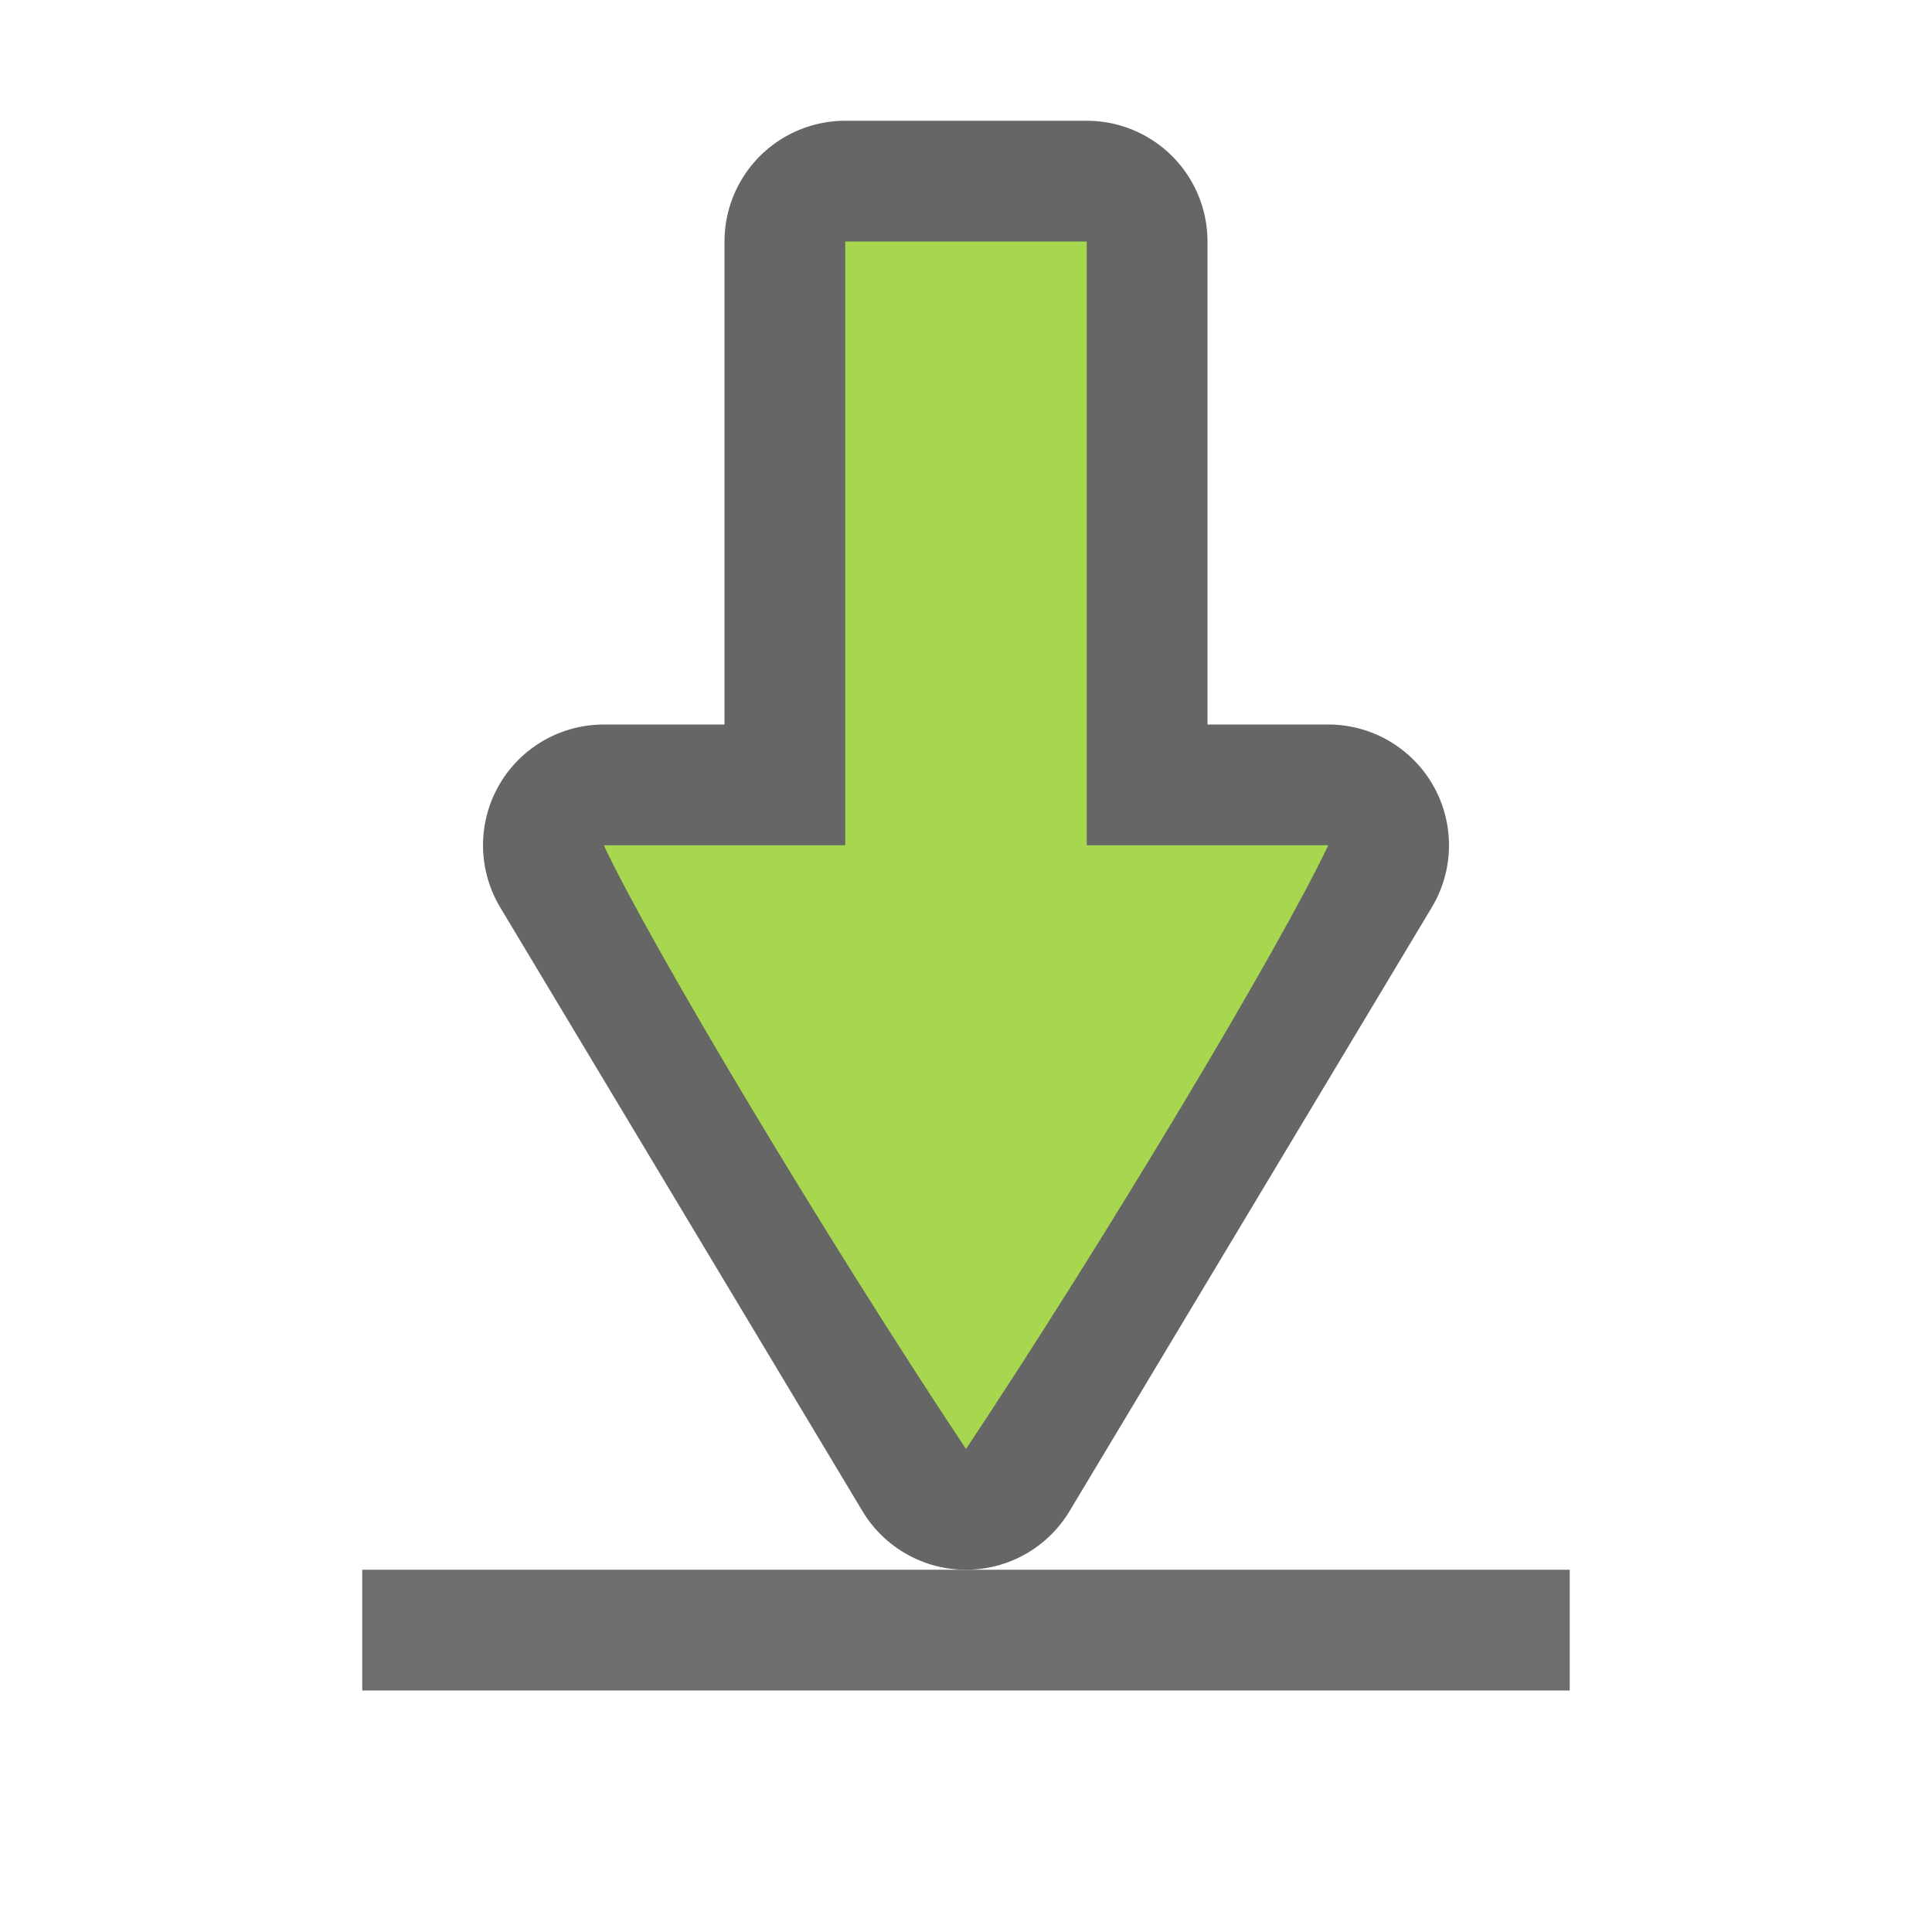
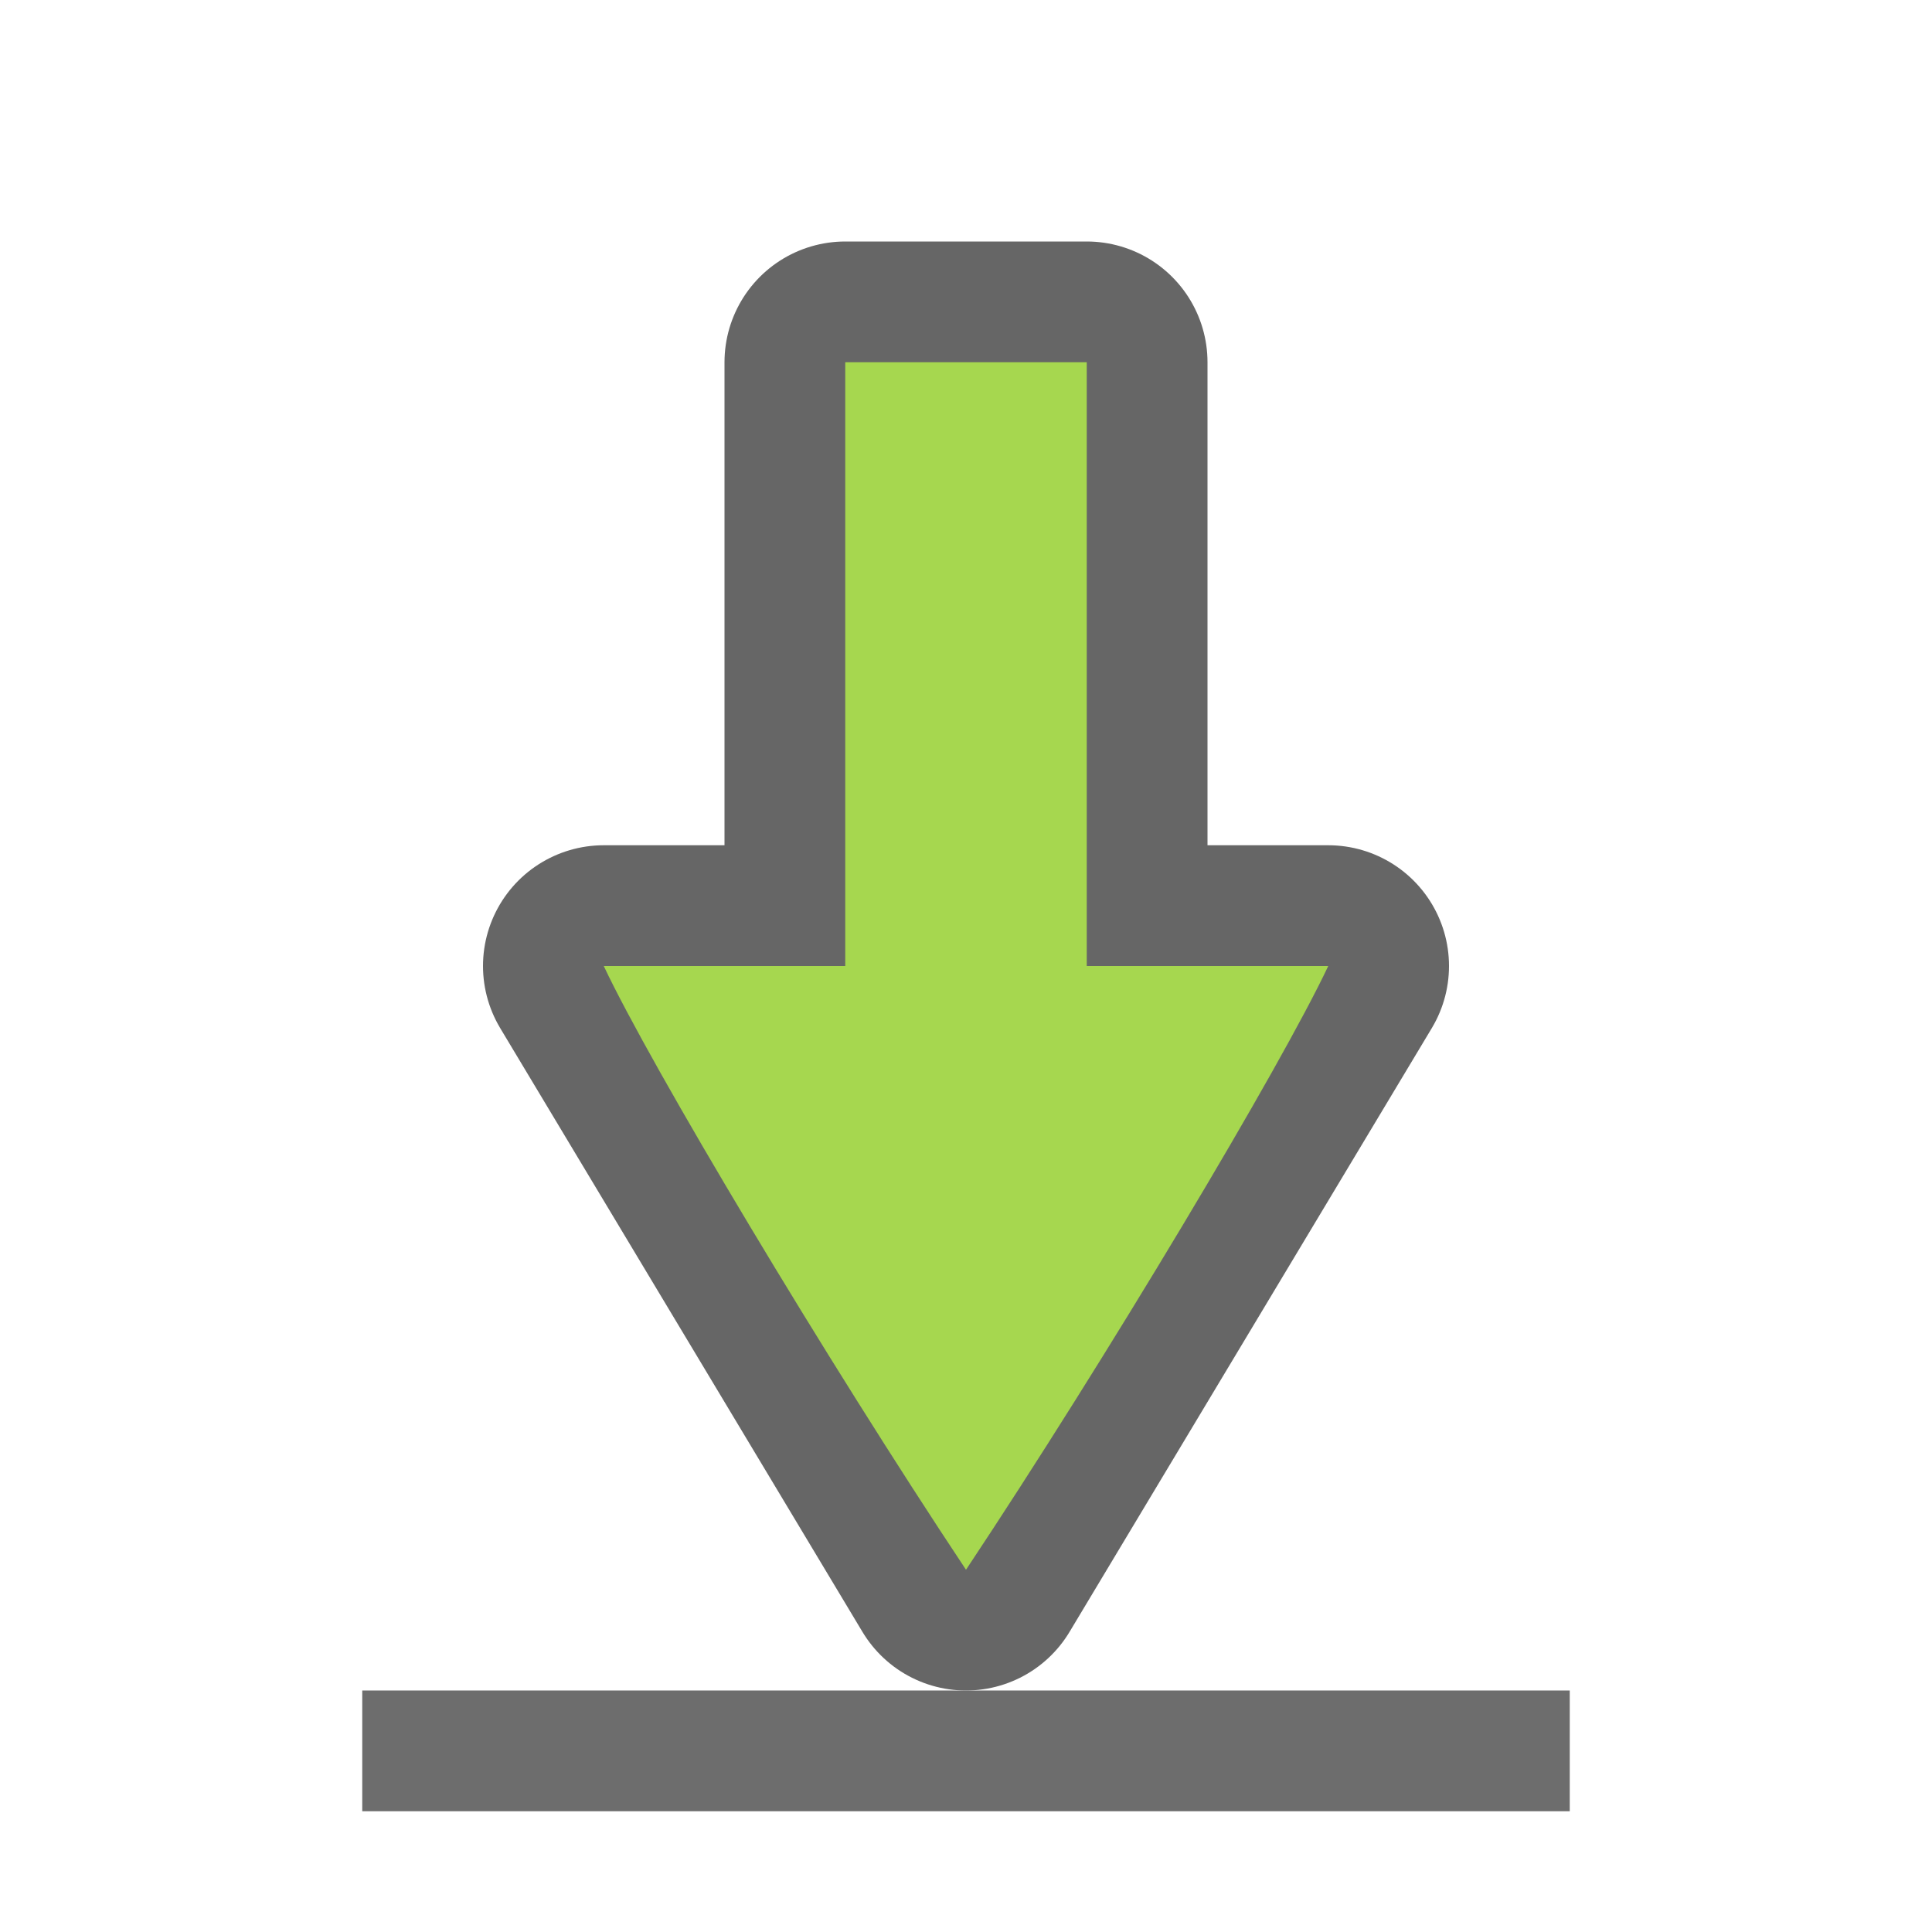
<svg xmlns="http://www.w3.org/2000/svg" viewBox="0 0 16 16" version="1.1" id="svg6">
  <defs id="defs10" />
-   <path id="path831" d="m 7,2 h 2 v 5 h 2 L 8,12 5,7 h 2 z" style="color:#000000;overflow:visible;opacity:0.6;fill:#020400;fill-opacity:1;stroke:#000000;stroke-width:2;stroke-linecap:round;stroke-linejoin:round;stroke-miterlimit:4;stroke-dasharray:none;stroke-opacity:1;marker:none" />
-   <path style="color:#000000;overflow:visible;fill:#a6d74f;fill-opacity:1;stroke-width:0.833;marker:none" d="m 7,2 h 2 v 5 h 2 C 10.608,7.832 9.167,10.244 8,12 6.833,10.244 5.392,7.832 5,7 h 2 z" id="path827" />
-   <path style="color:#000000;overflow:visible;opacity:1;fill:#6d6d6d;fill-opacity:1;stroke-width:0.833;marker:none" d="m 3,13 v 1 h 10 v -1 z" id="path2-4" />
+   <path id="path831" d="m 7,3 h 2 v 5 h 2 L 8,13 5,8 h 2 z" style="color:#000000;overflow:visible;opacity:0.6;fill:#020400;fill-opacity:1;stroke:#000000;stroke-width:2;stroke-linecap:round;stroke-linejoin:round;stroke-miterlimit:4;stroke-dasharray:none;stroke-opacity:1;marker:none" />
+   <path style="color:#000000;overflow:visible;fill:#a6d74f;fill-opacity:1;stroke-width:0.833;marker:none" d="m 7,3 h 2 v 5 h 2 C 10.608,8.832 9.167,11.244 8,13 6.833,11.244 5.392,8.832 5,8 h 2 z" id="path827" />
+   <path style="color:#000000;overflow:visible;opacity:1;fill:#6d6d6d;fill-opacity:1;stroke-width:0.833;marker:none" d="m 3,14 v 1 h 10 v -1 z" id="path2-4" />
</svg>
